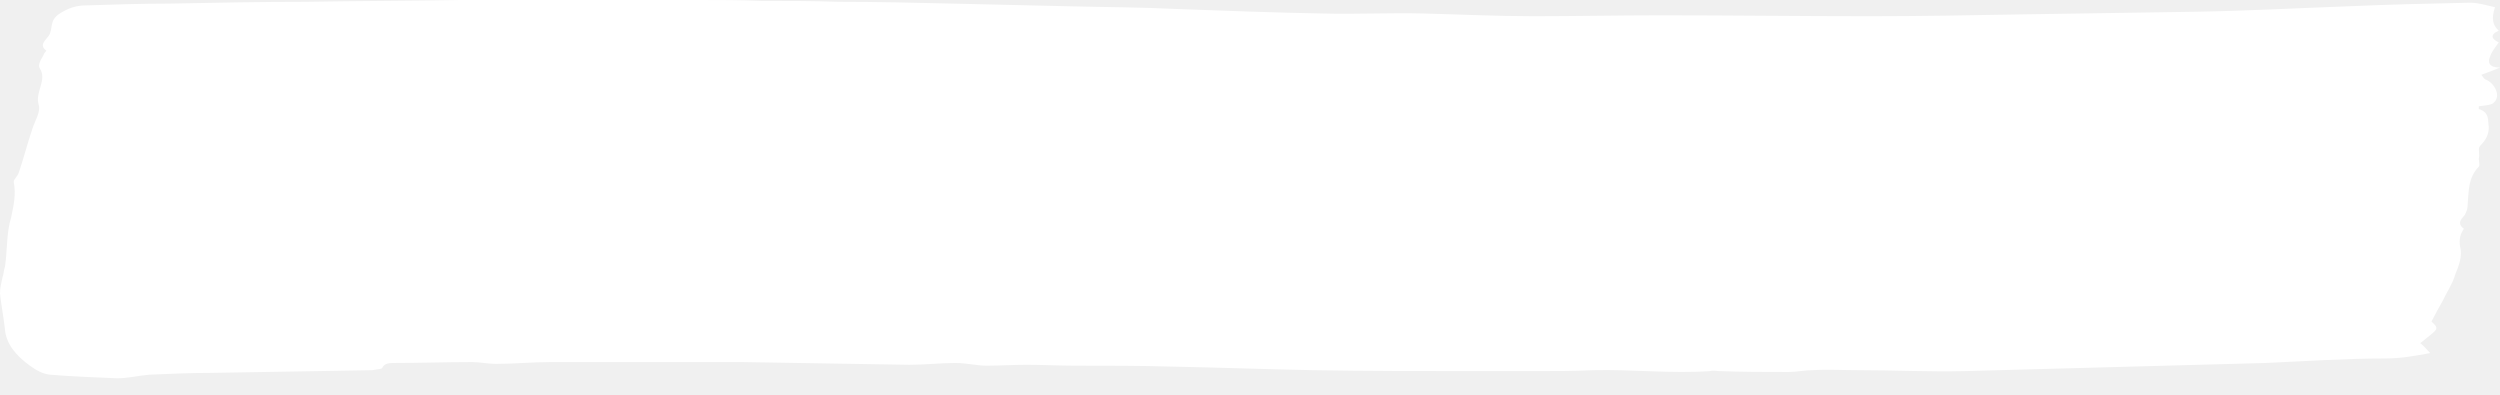
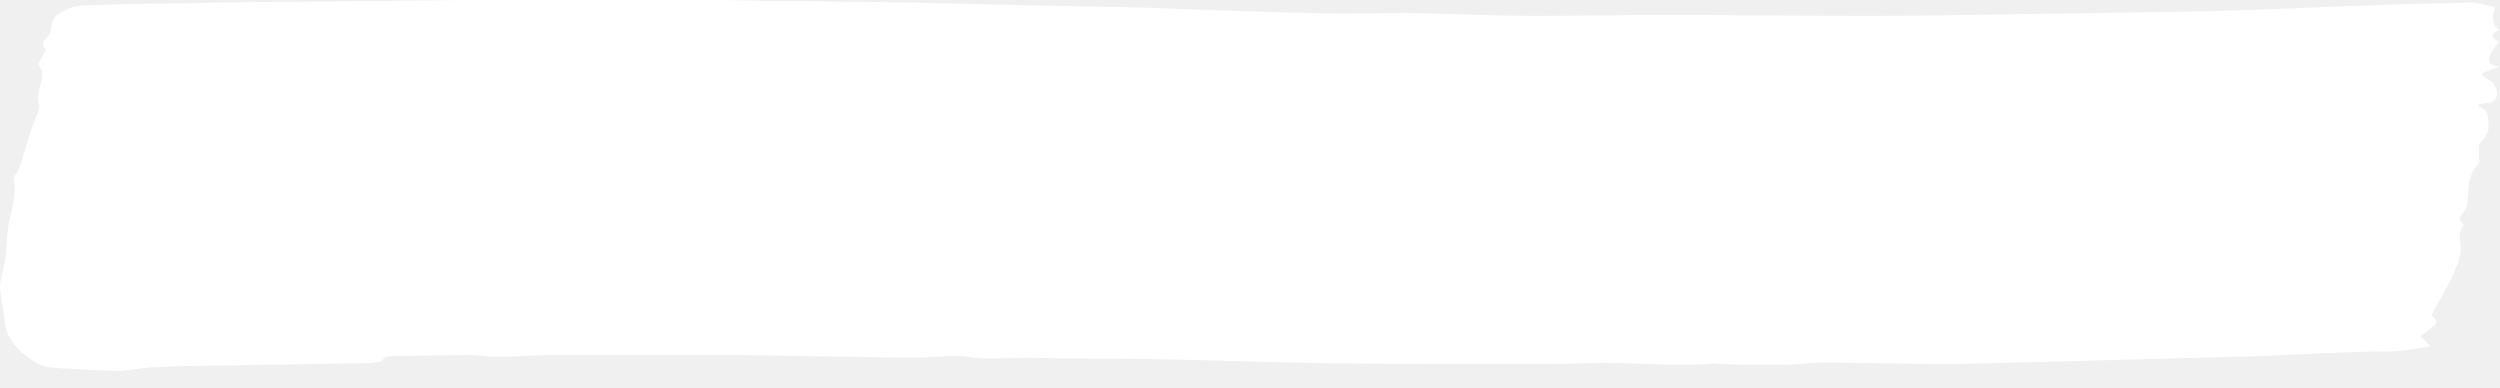
- <svg xmlns="http://www.w3.org/2000/svg" width="152" height="24" viewBox="0 0 152 24" fill="none">
-   <path d="M149.804 13.909C149.576 14.238 149.501 14.567 149.576 15.005C149.728 15.552 149.501 16.155 149.274 16.702C149.122 17.25 148.743 17.798 148.516 18.291C148.289 18.674 148.062 19.112 147.835 19.55C148.365 20.043 148.213 19.988 147.153 20.864C147.38 21.029 147.532 21.248 147.759 21.467C146.85 21.631 146.017 21.795 145.032 21.795C142.609 21.795 140.185 21.959 137.762 22.069C131.703 22.233 125.569 22.398 119.51 22.562C117.313 22.617 115.193 22.507 112.997 22.507C112.088 22.507 111.103 22.452 110.194 22.507C109.74 22.507 109.21 22.617 108.755 22.617C107.316 22.617 105.953 22.617 104.514 22.562C104.363 22.562 104.136 22.507 103.984 22.562C101.636 22.726 99.213 22.452 96.865 22.507C95.729 22.562 94.593 22.562 93.457 22.562C92.169 22.562 90.882 22.562 89.594 22.562C86.338 22.562 83.081 22.562 79.825 22.507C76.947 22.452 74.069 22.343 71.191 22.288C69.297 22.233 67.328 22.233 65.359 22.233C64.375 22.233 63.39 22.179 62.406 22.179C61.572 22.179 60.815 22.233 59.982 22.233C59.376 22.233 58.77 22.069 58.089 22.069C57.18 22.069 56.271 22.179 55.286 22.179C51.878 22.124 48.546 22.069 45.138 22.014C41.276 22.014 37.337 22.014 33.475 22.014C32.339 22.014 31.279 22.124 30.142 22.124C29.688 22.124 29.158 22.014 28.703 22.014C27.113 22.014 25.598 22.069 24.008 22.069C23.705 22.069 23.402 22.069 23.251 22.343C23.251 22.452 22.872 22.452 22.645 22.507C19.388 22.562 16.131 22.617 12.875 22.671C11.587 22.671 10.376 22.726 9.088 22.781C8.407 22.836 7.801 23 7.119 23C5.756 22.945 4.393 22.89 3.029 22.781C2.575 22.726 2.196 22.507 1.818 22.233C0.985 21.631 0.379 20.919 0.303 20.043C0.227 19.331 0.076 18.564 0 17.852C0 17.524 0.076 17.195 0.151 16.867C0.227 16.648 0.227 16.429 0.303 16.209C0.454 15.224 0.379 14.183 0.682 13.198C0.833 12.486 0.985 11.774 0.833 11.062C0.833 10.898 1.06 10.733 1.136 10.514C1.439 9.638 1.666 8.707 1.969 7.831C2.121 7.338 2.499 6.79 2.348 6.352C2.121 5.586 2.878 4.874 2.424 4.162C2.272 3.943 2.499 3.614 2.651 3.34C2.651 3.231 2.878 3.067 2.802 3.067C2.348 2.738 2.802 2.41 2.954 2.19C3.257 1.752 2.954 1.26 3.635 0.821C4.165 0.493 4.62 0.329 5.226 0.329C6.892 0.274 8.634 0.219 10.3 0.219C13.102 0.164 15.829 0.11 18.631 0.11C21.736 0.055 24.917 0.055 28.022 0C30.142 0 32.263 0 34.384 0C37.11 0 39.761 0 42.487 0C43.775 0 44.986 1.25542e-06 46.274 0.055C47.864 0.055 49.379 0.055 50.97 0.11C53.317 0.11 55.589 0.164 57.937 0.219C60.285 0.274 62.709 0.329 65.056 0.383C67.253 0.438 69.373 0.438 71.57 0.548C74.523 0.657 77.477 0.767 80.43 0.821C82.475 0.876 84.52 0.767 86.565 0.821C88.761 0.876 91.033 0.986 93.23 0.986C95.805 0.986 98.38 0.931 101.03 0.931C105.272 0.931 109.513 0.986 113.678 0.986C116.708 0.986 119.737 0.931 122.842 0.876C126.402 0.821 130.037 0.767 133.596 0.712C136.702 0.657 139.731 0.493 142.76 0.383C145.184 0.274 147.683 0.219 150.182 0.164C150.713 0.164 151.167 0.329 151.697 0.438C151.47 1.095 151.546 1.533 151.924 1.862C151.318 2.136 151.546 2.41 151.924 2.574C151.697 2.902 151.47 3.176 151.394 3.45C151.243 3.779 151.318 4.107 152 4.107C151.621 4.271 151.318 4.381 150.864 4.545C150.94 4.655 151.015 4.764 151.091 4.819C151.697 5.038 152.076 5.86 151.621 6.243C151.47 6.407 151.015 6.407 150.712 6.462C150.712 6.517 150.712 6.626 150.712 6.626C151.394 6.845 151.243 7.338 151.318 7.721C151.318 8.16 151.167 8.488 150.788 8.871C150.637 9.036 150.788 9.364 150.712 9.638C150.712 9.802 150.788 10.021 150.712 10.131C150.031 10.843 150.107 11.664 150.031 12.486C150.031 12.705 149.955 12.869 149.879 13.033C149.804 13.198 149.274 13.526 149.804 13.909Z" fill="white" />
+ <svg xmlns="http://www.w3.org/2000/svg" width="155" height="24" fill="none">
+   <path fill="white" d="M152.76 13.91c-.231.328-.309.657-.231 1.095.154.547-.078 1.15-.309 1.697-.155.548-.541 1.096-.773 1.588-.231.384-.463.822-.695 1.26.541.493.387.438-.695 1.314.232.165.386.384.618.603-.927.164-1.776.328-2.78.328-2.471 0-4.943.164-7.414.274l-18.613.493c-2.239.055-4.402-.055-6.641-.055-.927 0-1.931-.055-2.858 0-.463 0-1.004.11-1.467.11-1.468 0-2.858 0-4.325-.055-.154 0-.386-.055-.541 0-2.394.164-4.865-.11-7.26-.055-1.158.055-2.316.055-3.475.055h-3.938c-3.321 0-6.642 0-9.963-.055-2.935-.055-5.87-.164-8.804-.219-1.93-.055-3.939-.055-5.947-.055-1.004 0-2.008-.054-3.012-.054-.85 0-1.622.054-2.471.054-.618 0-1.236-.164-1.93-.164-.928 0-1.854.11-2.858.11l-10.35-.165H34.137c-1.159 0-2.24.11-3.399.11-.463 0-1.004-.11-1.467-.11-1.622 0-3.166.055-4.788.055-.31 0-.618 0-.773.274 0 .11-.386.11-.617.164l-9.963.164c-1.313 0-2.548.055-3.861.11-.696.055-1.313.219-2.008.219-1.39-.055-2.78-.11-4.17-.219-.464-.055-.85-.274-1.236-.548-.85-.602-1.468-1.314-1.545-2.19-.077-.712-.232-1.479-.309-2.19 0-.33.077-.658.154-.986.078-.22.078-.438.155-.658.154-.985.077-2.026.386-3.011.155-.712.309-1.424.155-2.136 0-.164.231-.329.308-.548.31-.876.541-1.807.85-2.683.154-.493.54-1.04.386-1.479-.232-.766.54-1.478.077-2.19-.154-.22.078-.548.232-.822 0-.109.232-.273.155-.273-.464-.329 0-.657.154-.877.309-.438 0-.93.695-1.369C4.247.493 4.711.33 5.329.33c1.699-.055 3.475-.11 5.174-.11C13.361.164 16.141.109 19 .109 22.165.056 25.409.056 28.575 0h14.751c1.313 0 2.548 0 3.861.055 1.622 0 3.167 0 4.789.055 2.394 0 4.71.054 7.105.109l7.26.164c2.239.055 4.401.055 6.641.165 3.012.11 6.024.219 9.036.273 2.085.055 4.17-.054 6.255 0 2.24.055 4.557.165 6.797.165 2.626 0 5.251-.055 7.954-.055 4.325 0 8.65.055 12.898.055 3.089 0 6.178-.055 9.345-.11l10.966-.164c3.167-.055 6.256-.22 9.345-.329 2.471-.11 5.02-.164 7.568-.219.541 0 1.004.165 1.545.274-.232.657-.154 1.095.232 1.424-.618.274-.386.548 0 .712-.232.328-.464.602-.541.876-.154.329-.077.657.618.657-.386.164-.695.274-1.158.438.077.11.154.22.231.274.618.22 1.004 1.04.541 1.424-.155.164-.618.164-.927.219v.164c.695.22.541.712.618 1.095 0 .439-.155.767-.541 1.15-.154.165 0 .493-.077.767 0 .164.077.383 0 .493-.695.712-.618 1.533-.695 2.355 0 .219-.077.383-.154.547-.078.165-.618.493-.078.877" />
</svg>
